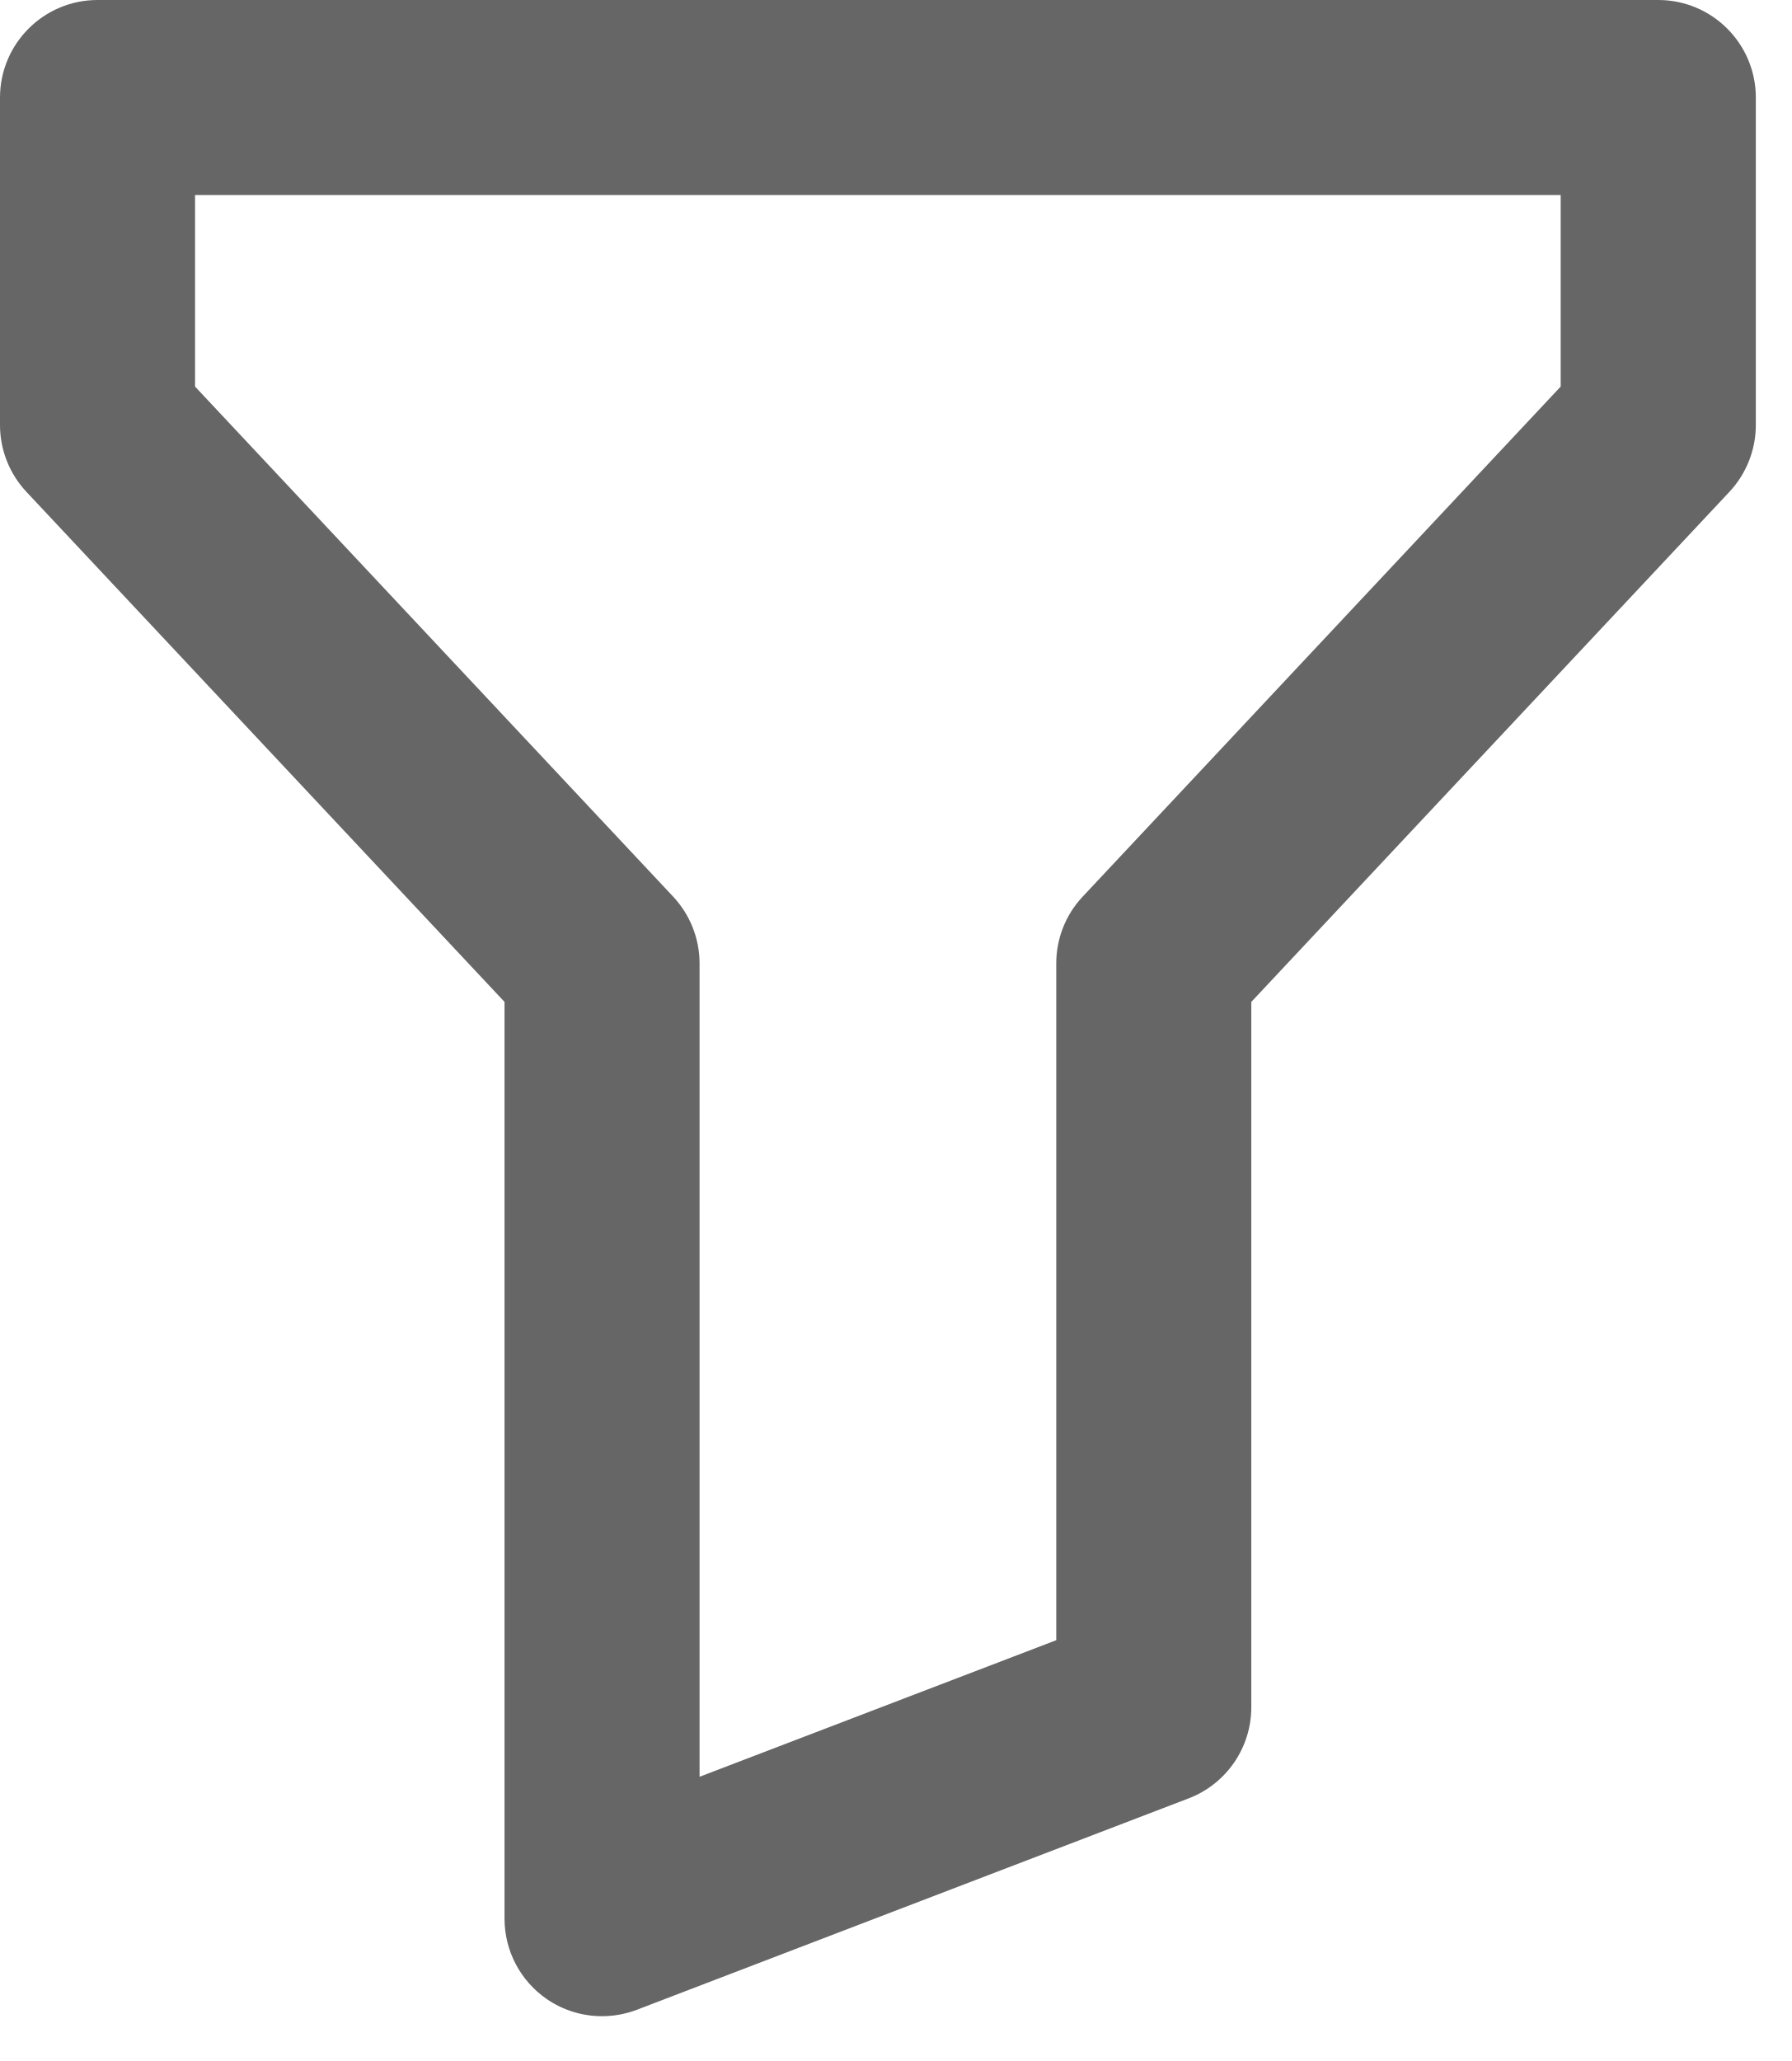
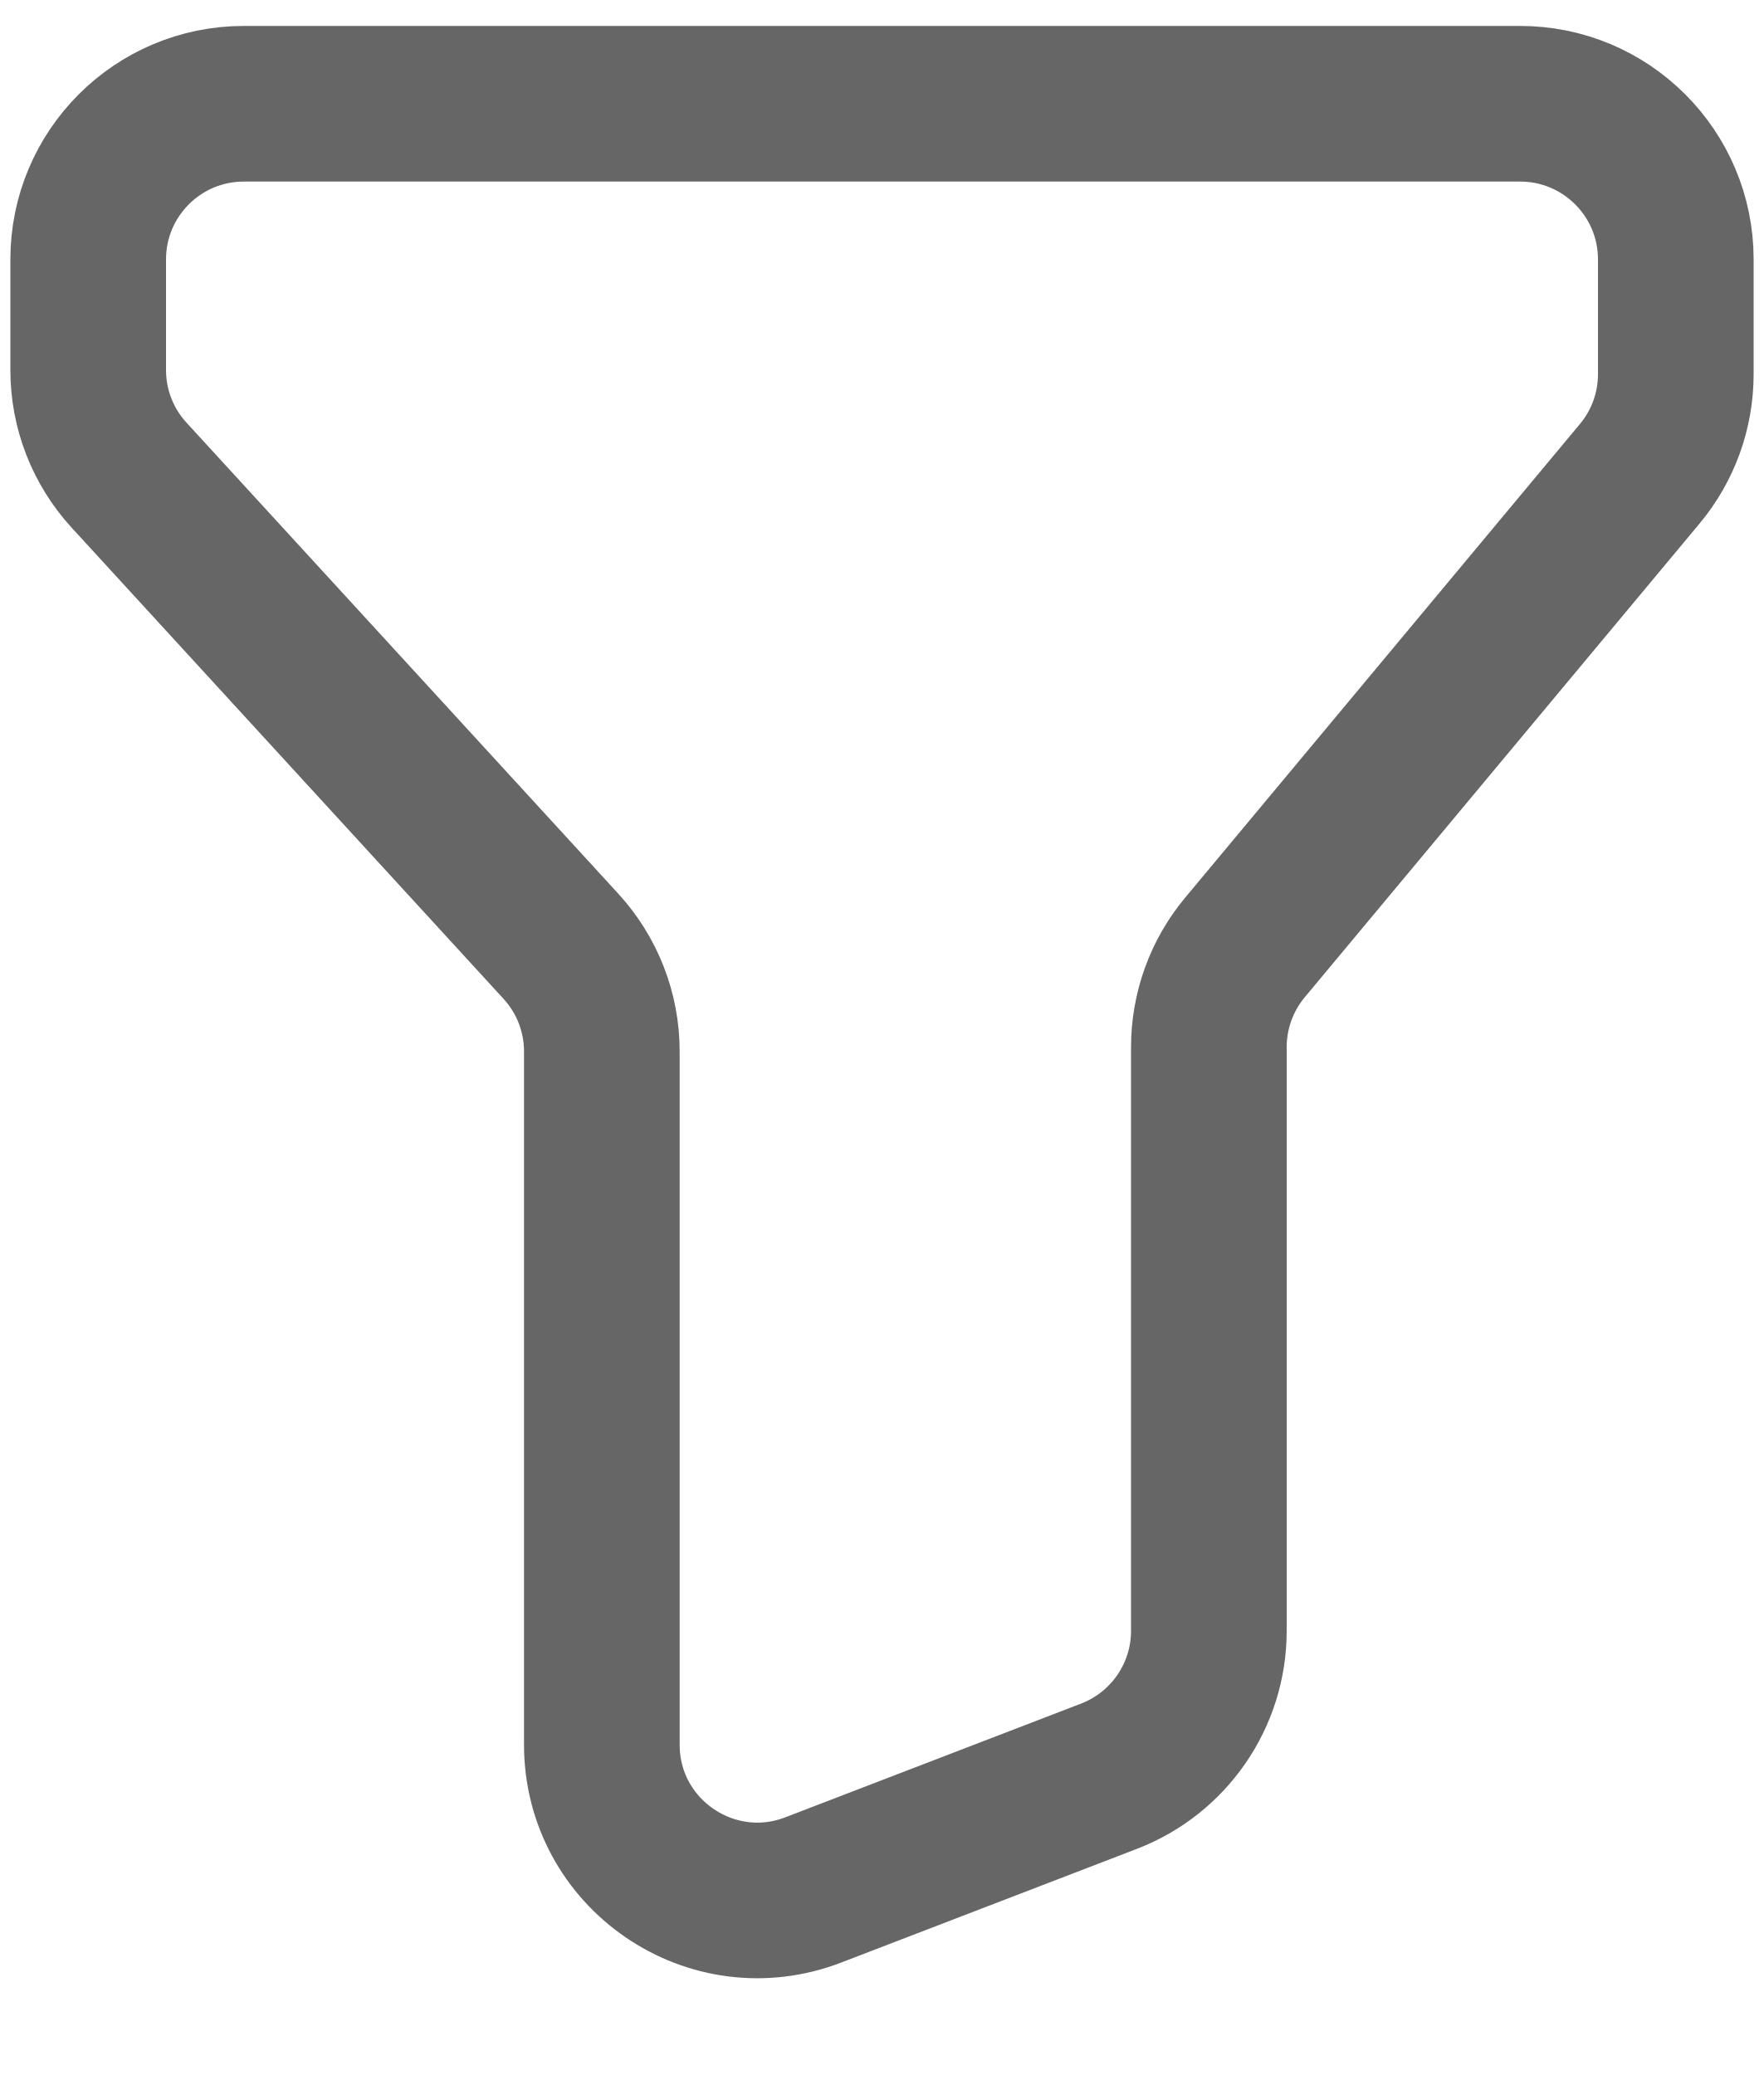
- <svg xmlns="http://www.w3.org/2000/svg" width="20" height="23" viewBox="0 0 20 23" fill="none">
-   <path d="M6.103 22.309C6.286 22.435 6.502 22.5 6.719 22.5C6.851 22.5 6.983 22.476 7.109 22.428L13.267 20.069C13.688 19.908 13.966 19.503 13.966 19.052V11.181L19.303 5.488C19.491 5.287 19.597 5.02 19.597 4.744V1.089C19.597 0.488 19.109 0 18.508 0H1.089C0.488 0 0 0.488 0 1.089V4.744C0 5.02 0.106 5.287 0.294 5.488L5.631 11.181V21.411C5.631 21.77 5.807 22.105 6.103 22.309ZM2.177 4.314V2.177H17.419V4.314L12.083 10.007C11.894 10.208 11.789 10.475 11.789 10.751V18.304L7.808 19.828V10.751C7.808 10.475 7.702 10.208 7.514 10.007L2.177 4.314Z" fill="#666666" />
+ <svg xmlns="http://www.w3.org/2000/svg" width="17" height="20" viewBox="0 0 17 20" fill="none">
+   <path d="M5.8 10.133V16.816C5.8 17.869 6.856 18.594 7.838 18.216L10.688 17.12C11.267 16.897 11.65 16.34 11.65 15.72V10.093C11.65 9.742 11.773 9.402 11.997 9.133L15.802 4.567C16.027 4.298 16.15 3.958 16.15 3.607V2.5C16.15 1.672 15.478 1 14.65 1H2.35C1.521 1 0.85 1.672 0.85 2.5V3.567C0.85 3.942 0.99 4.303 1.244 4.58L5.405 9.12C5.659 9.397 5.8 9.758 5.8 10.133Z" stroke="#666666" stroke-width="1.5" stroke-linejoin="round" />
</svg>
